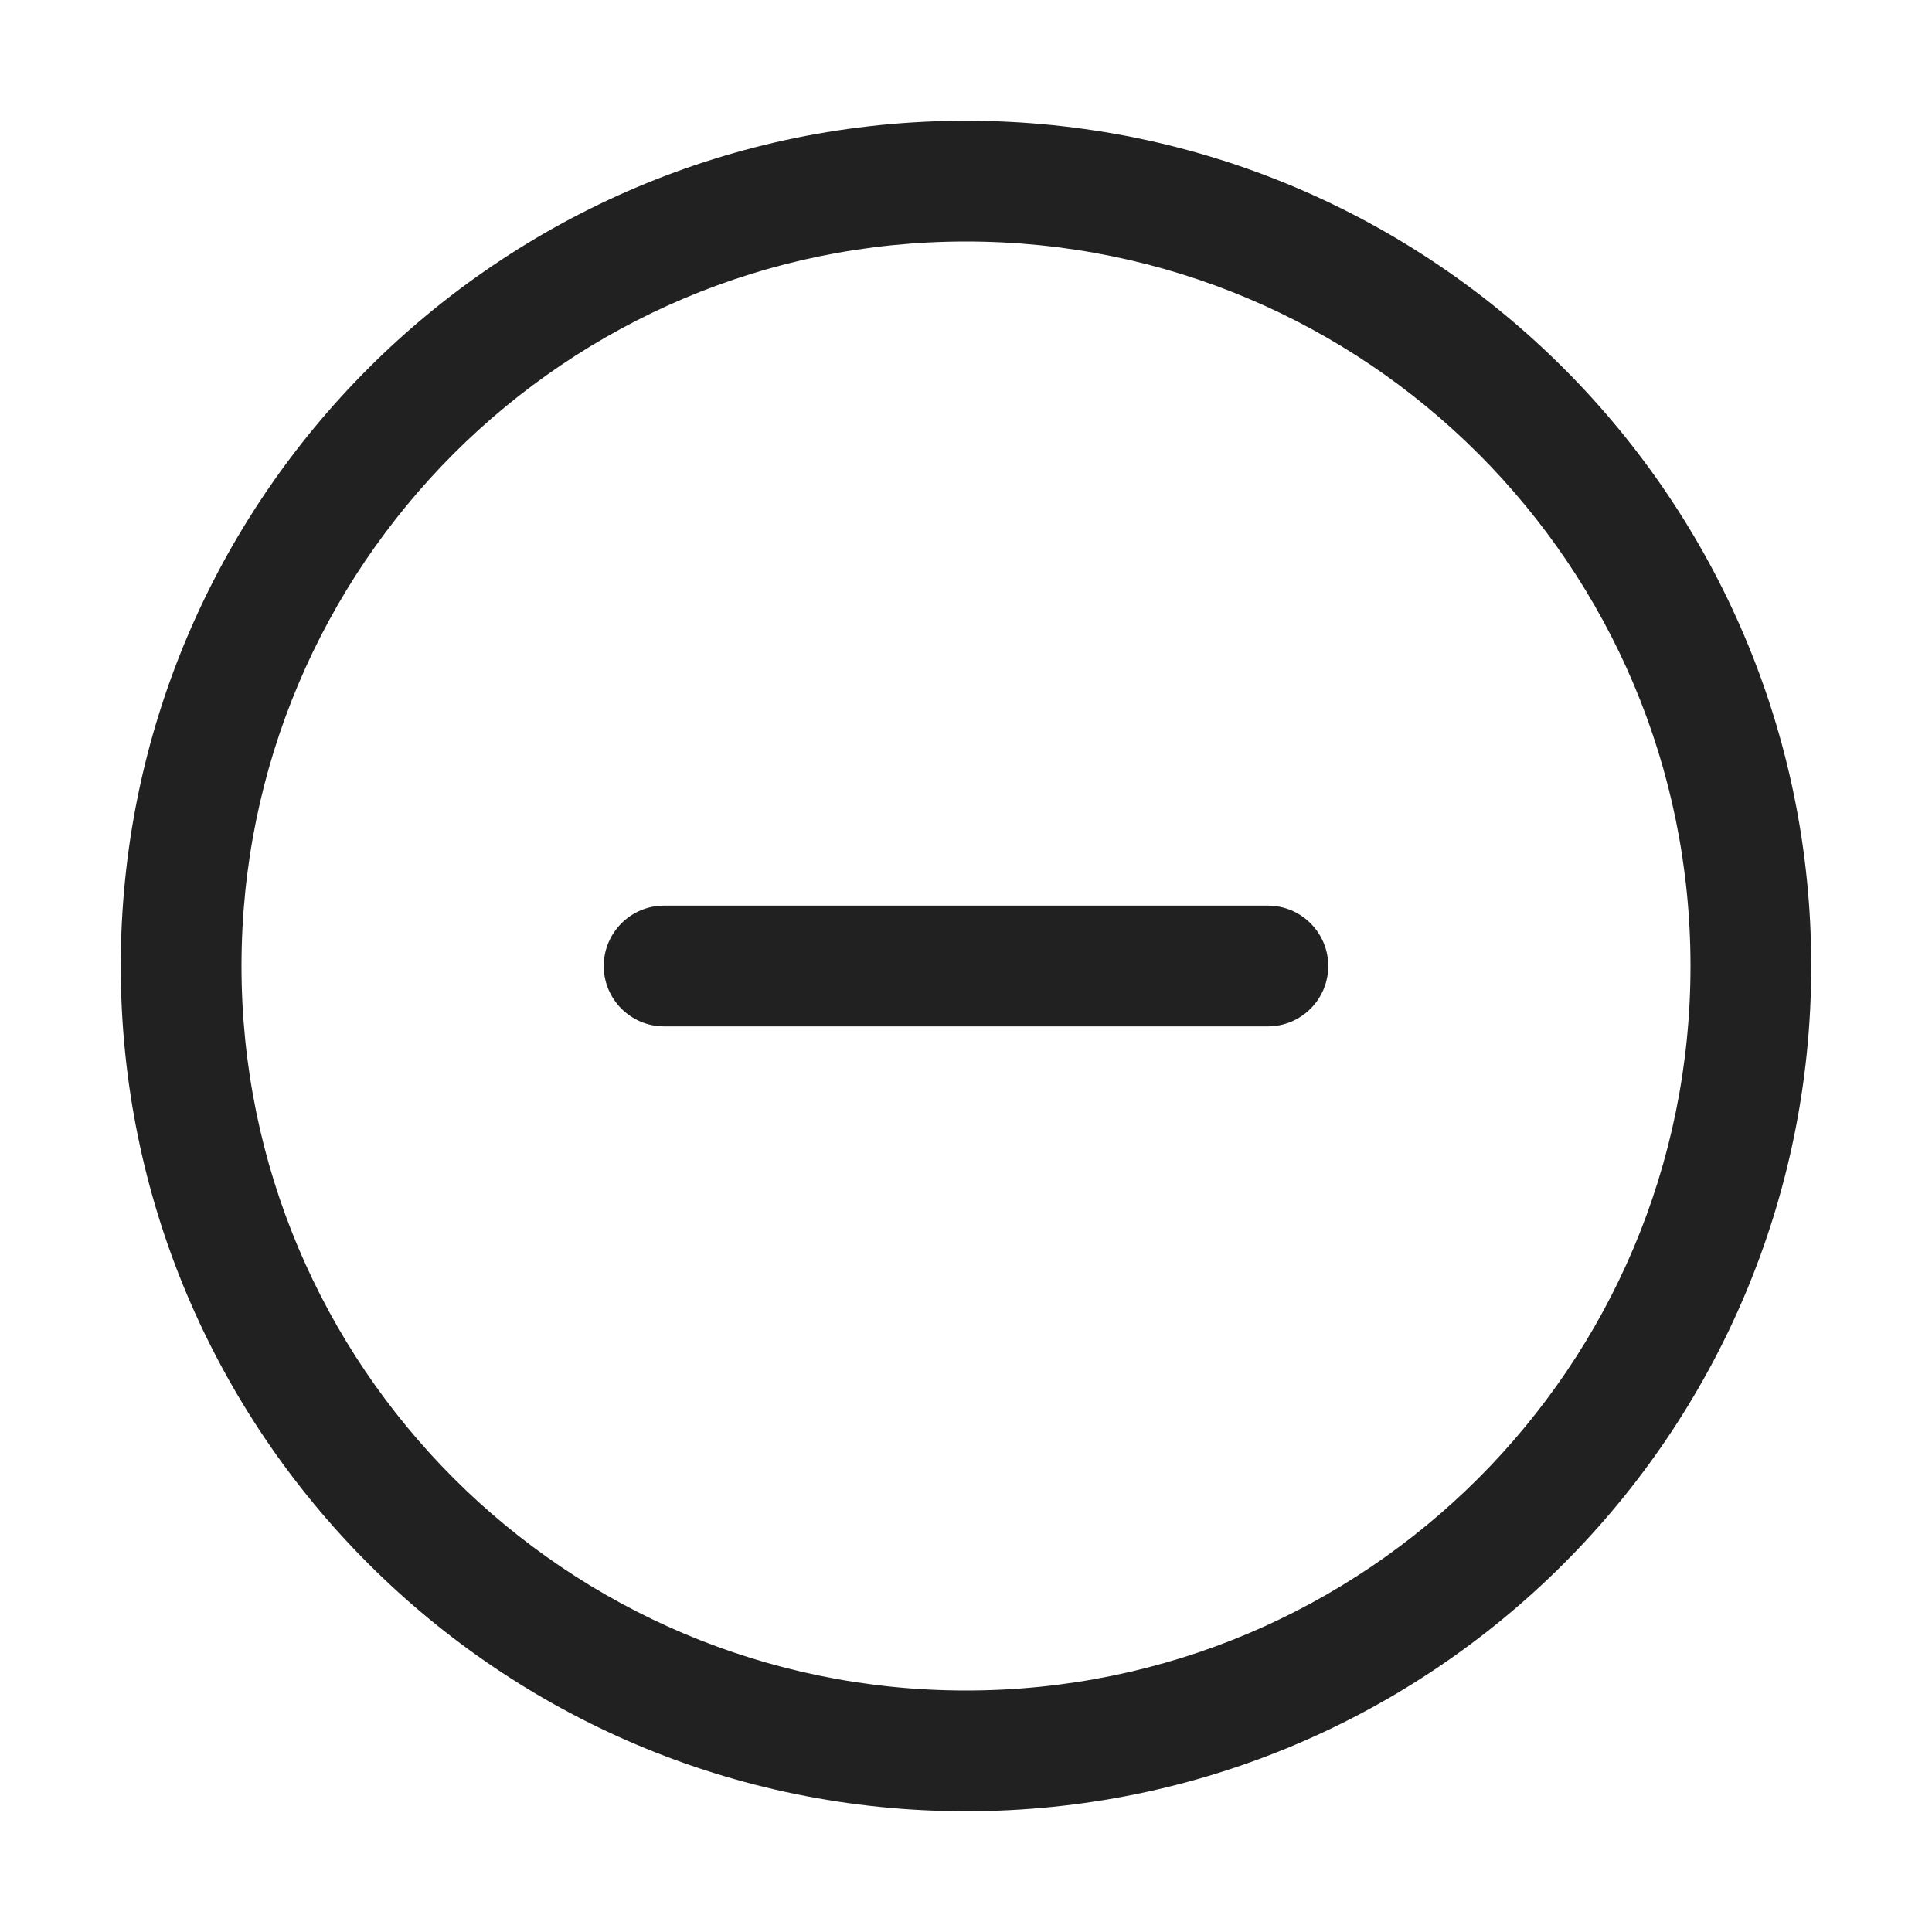
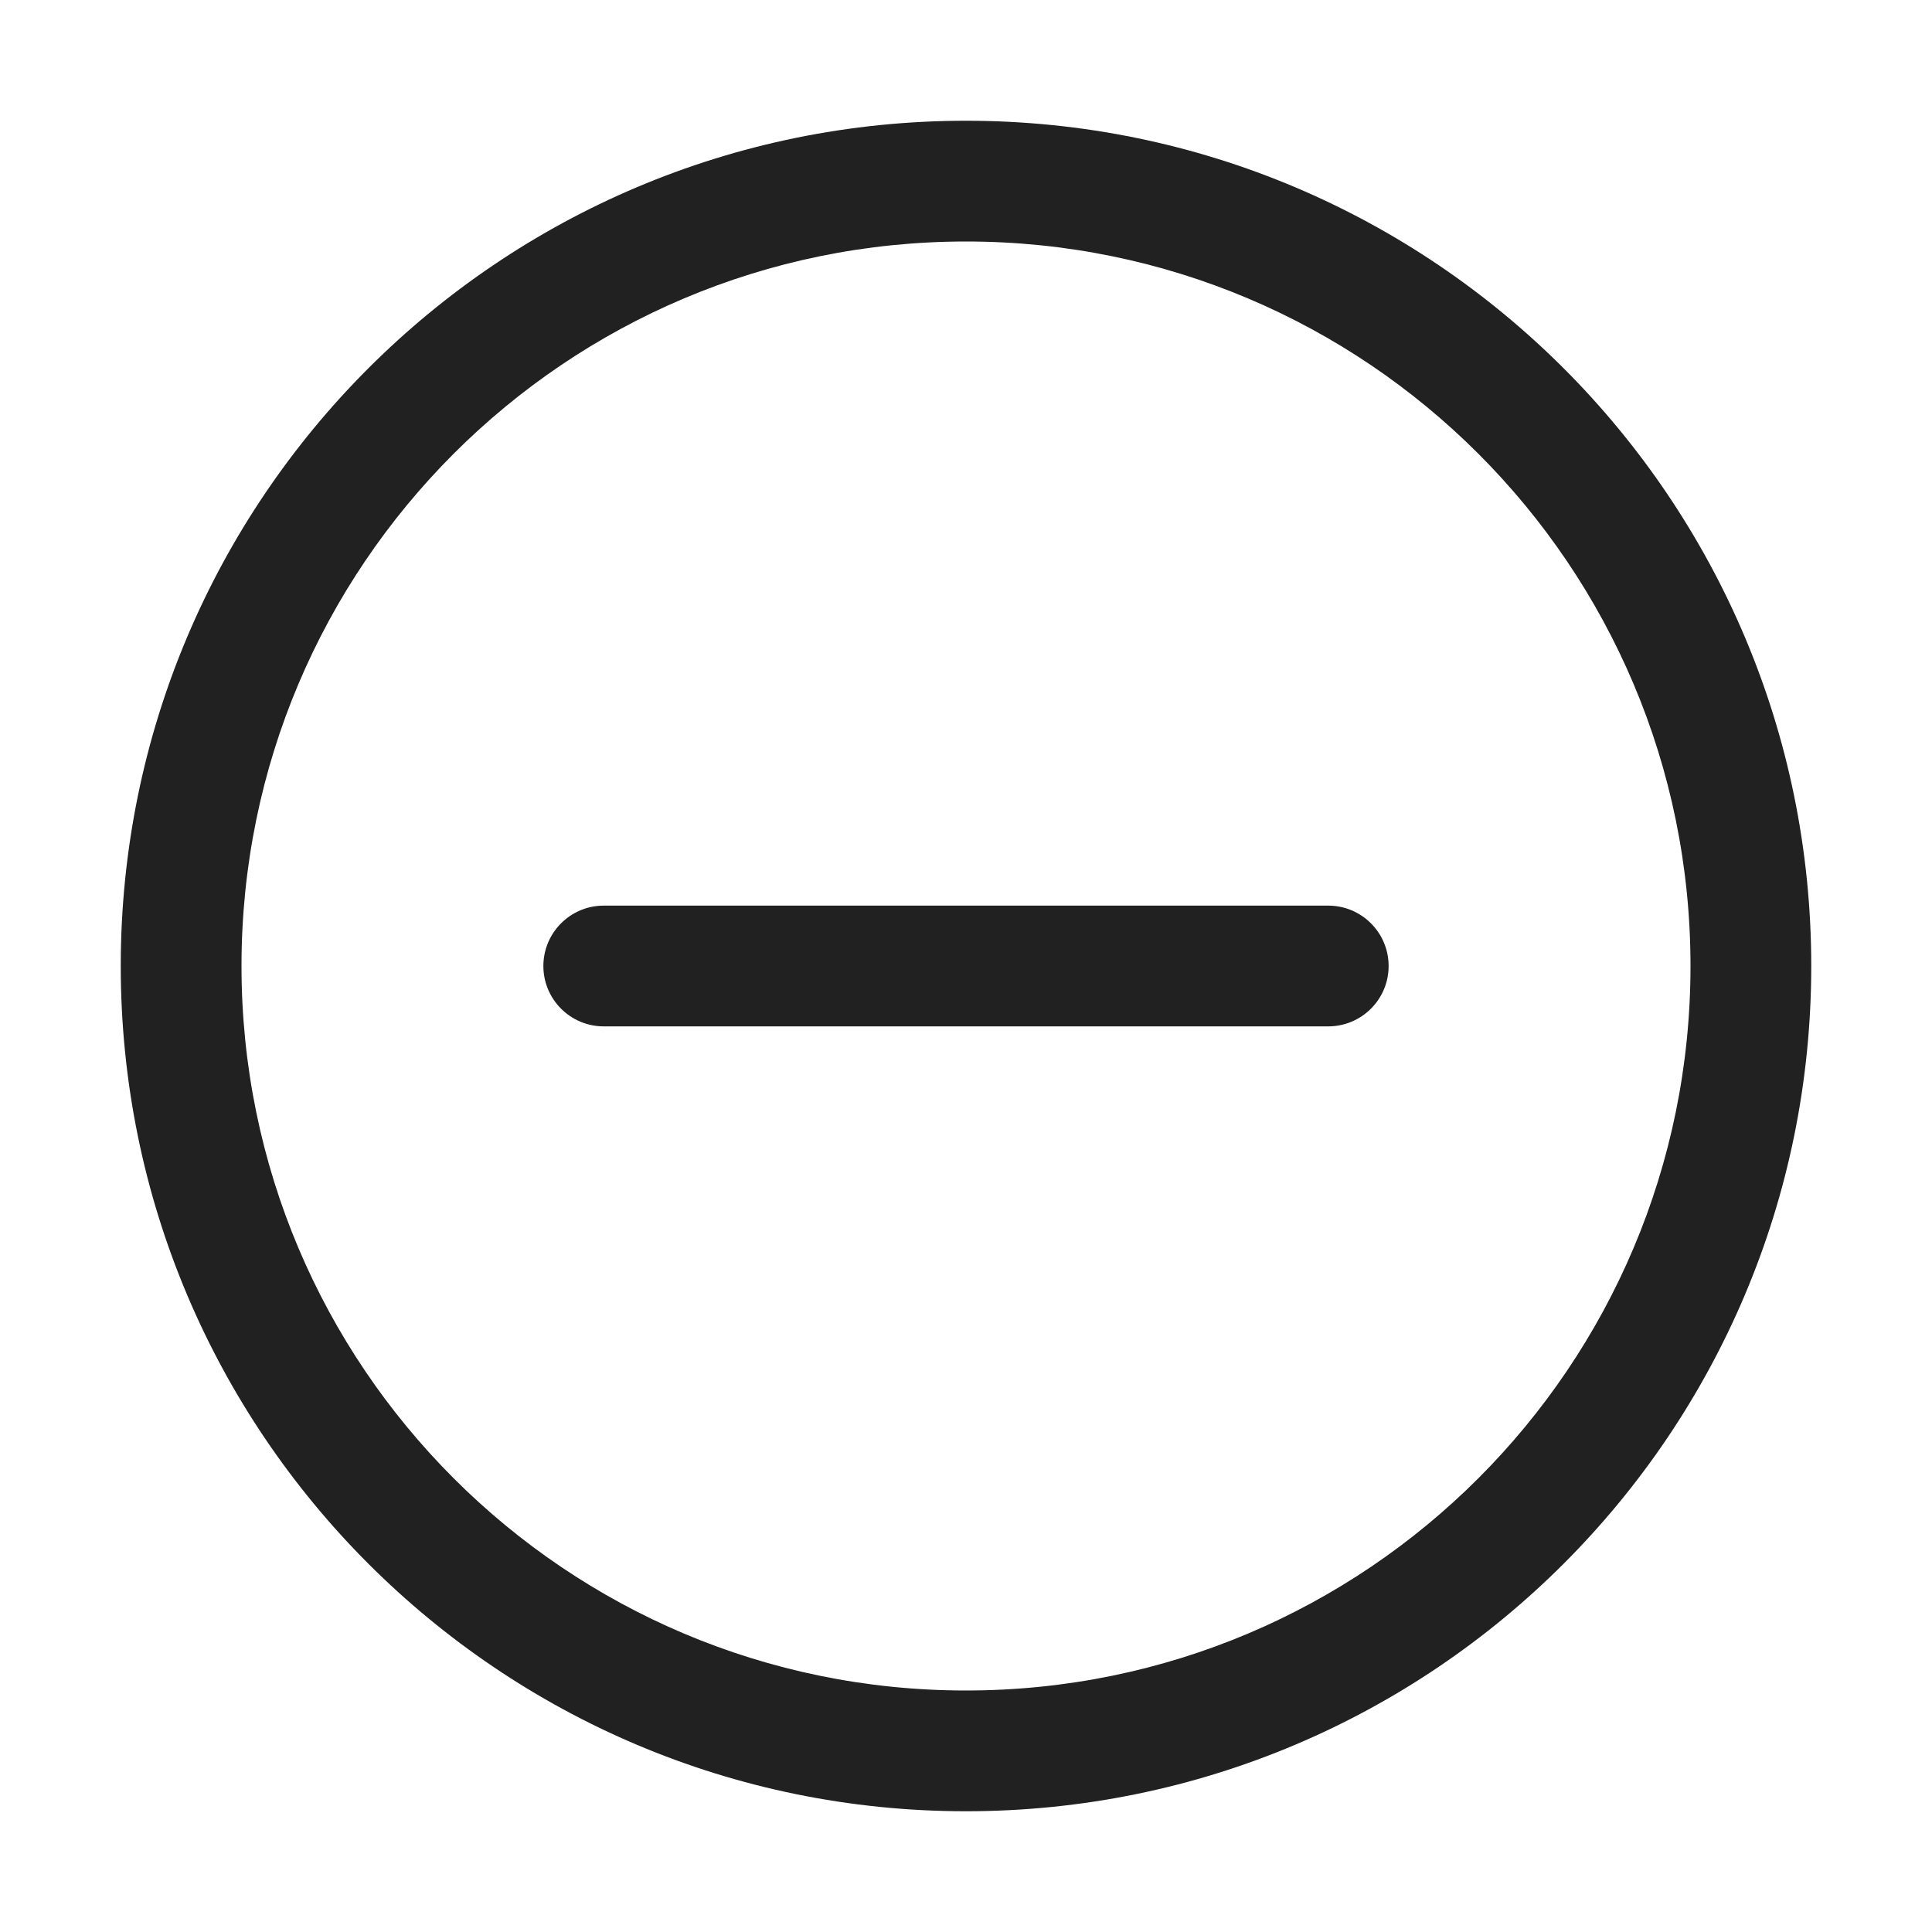
<svg xmlns="http://www.w3.org/2000/svg" width="16" height="16" viewBox="0 0 16 16" fill="none">
-   <path d="M2 8C2 4.686 4.686 2 8 2C11.314 2 14 4.686 14 8C14 11.314 11.314 14 8 14C4.686 14 2 11.314 2 8ZM8 1C4.134 1 1 4.134 1 8C1 11.866 4.134 15 8 15C11.866 15 15 11.866 15 8C15 4.134 11.866 1 8 1ZM5.5 7.5C5.224 7.5 5 7.724 5 8C5 8.276 5.224 8.5 5.5 8.5H10.5C10.776 8.5 11 8.276 11 8C11 7.724 10.776 7.5 10.5 7.5H5.5Z" fill="#212121" />
+   <path d="M2 8C2 4.686 4.686 2 8 2C11.314 2 14 4.686 14 8C14 11.314 11.314 14 8 14C4.686 14 2 11.314 2 8ZM8 1C4.134 1 1 4.134 1 8C1 11.866 4.134 15 8 15C11.866 15 15 11.866 15 8C15 4.134 11.866 1 8 1ZM5 7.5C4.724 7.5 4.5 7.724 4.5 8C4.5 8.276 4.724 8.5 5 8.5H11C11.276 8.5 11.5 8.276 11.5 8C11.5 7.724 11.276 7.5 11 7.5H5Z" fill="#212121" />
</svg>
